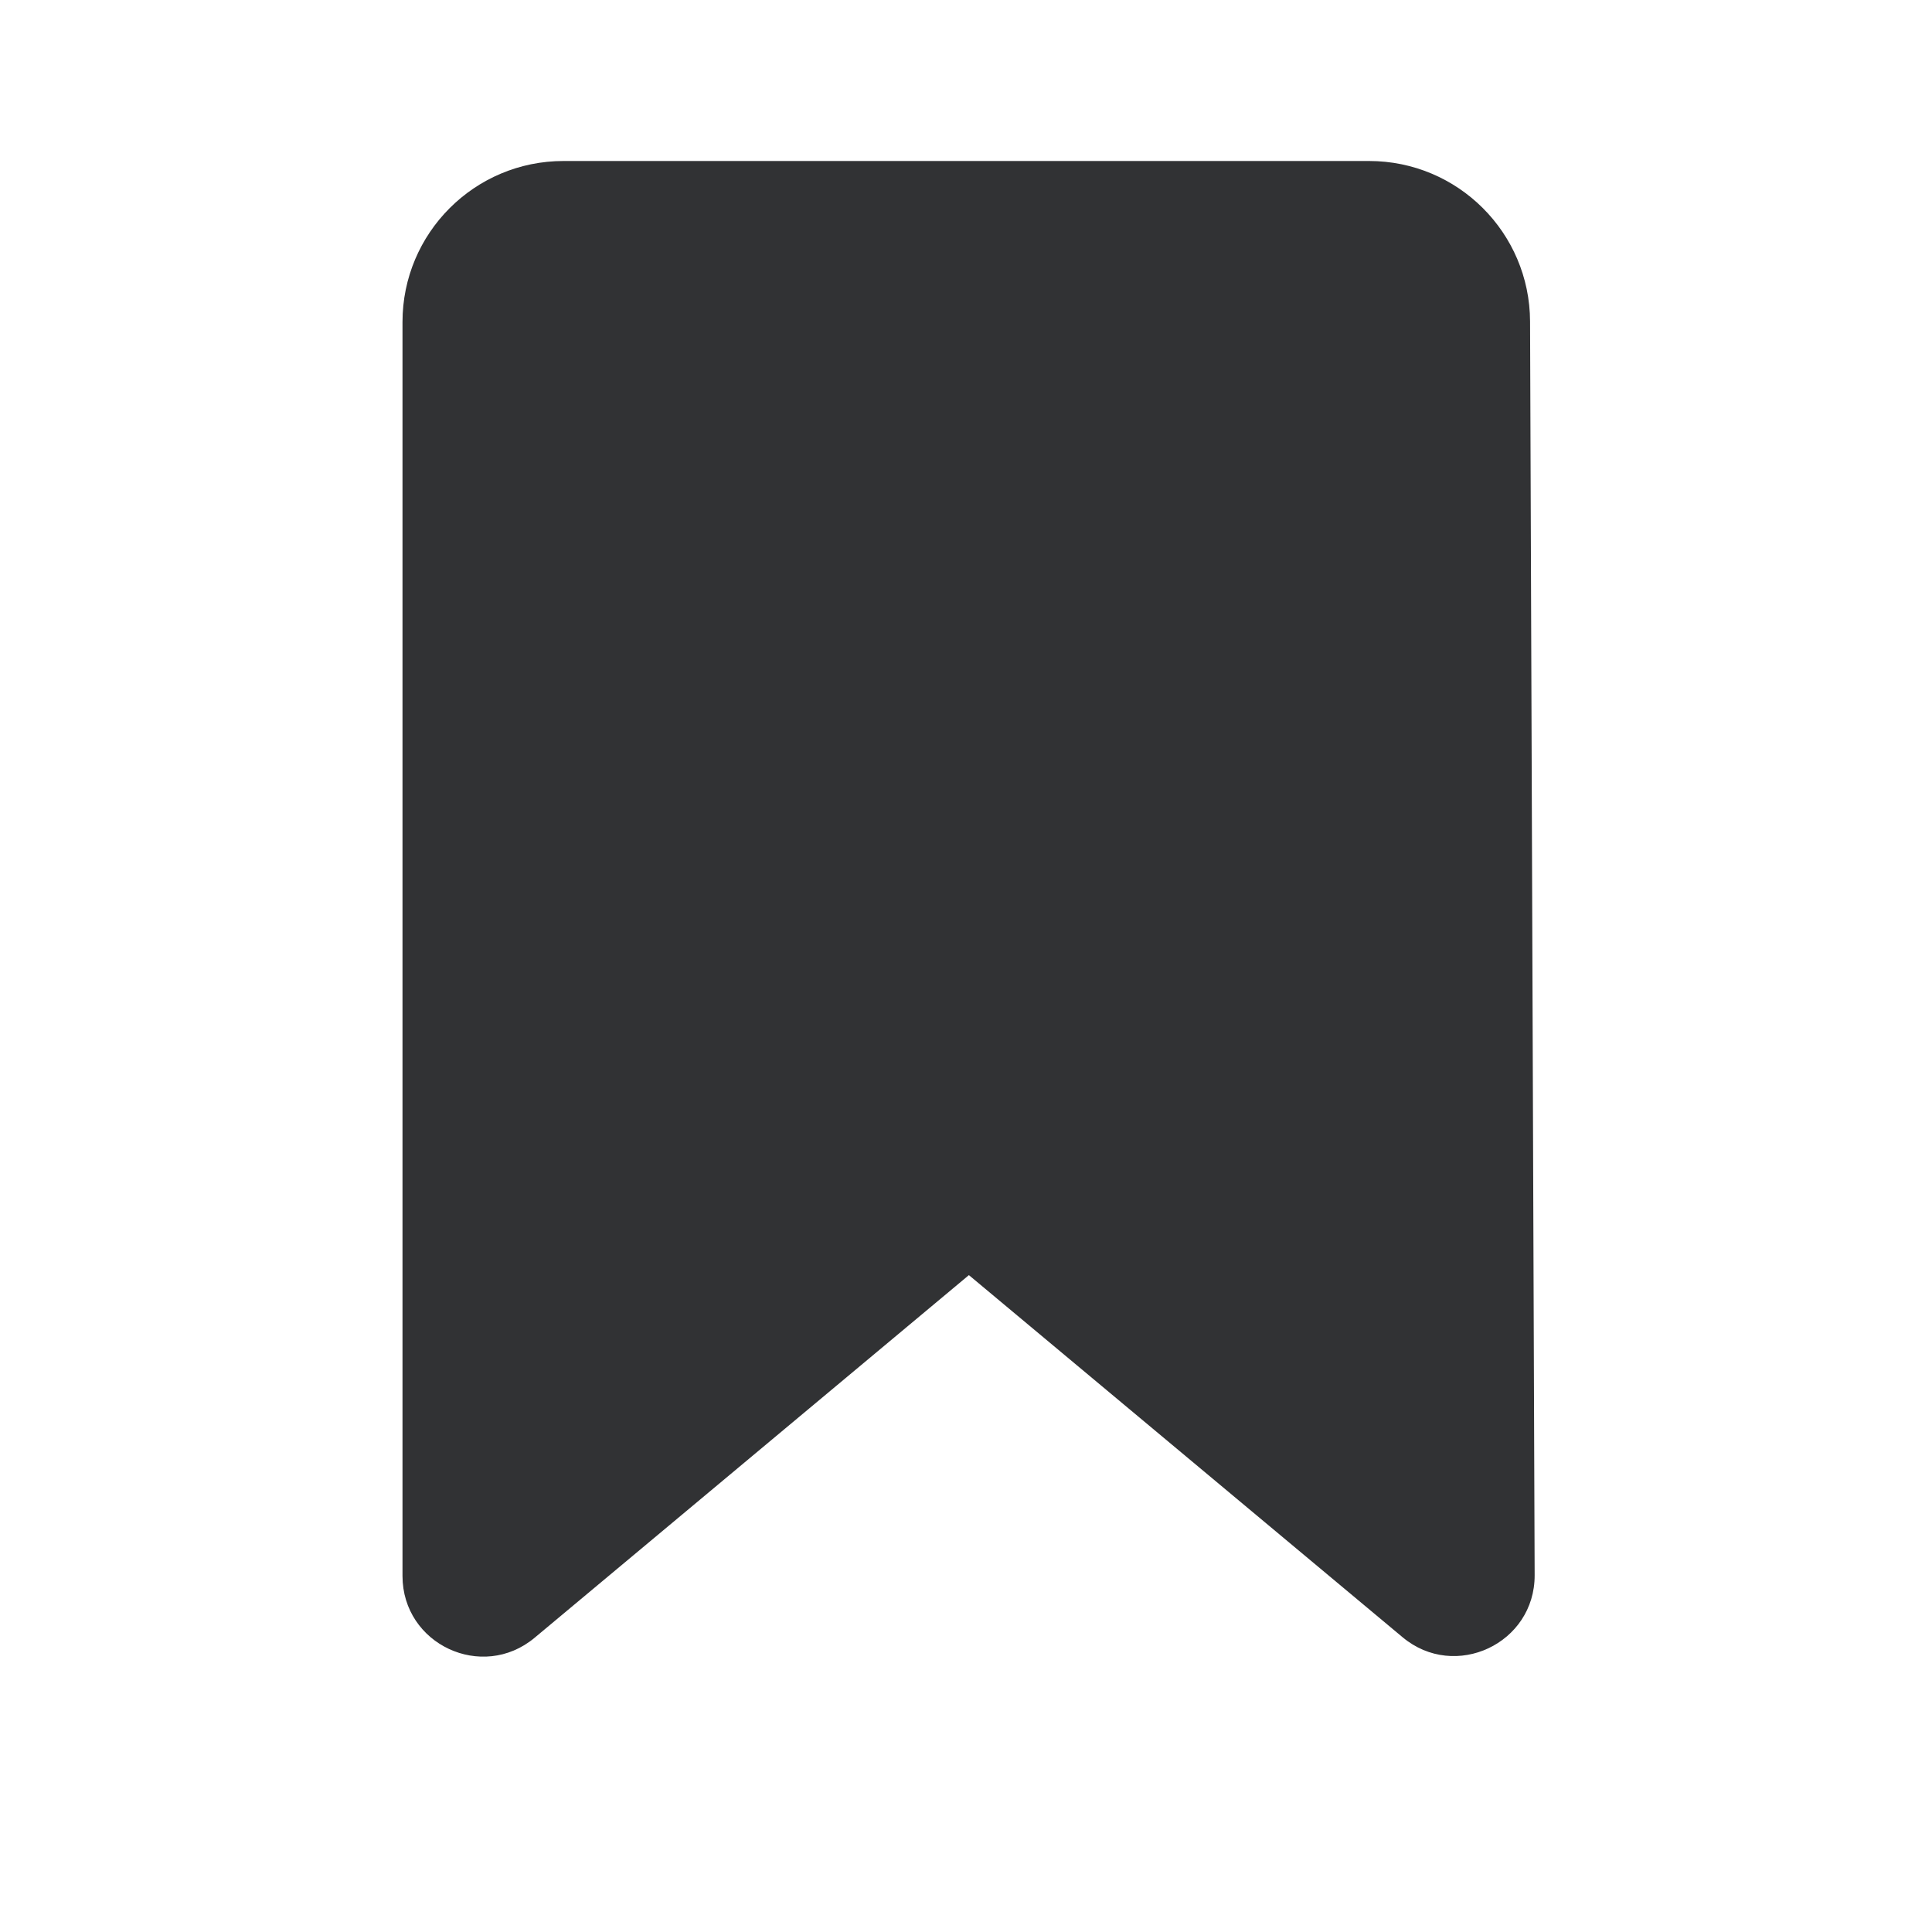
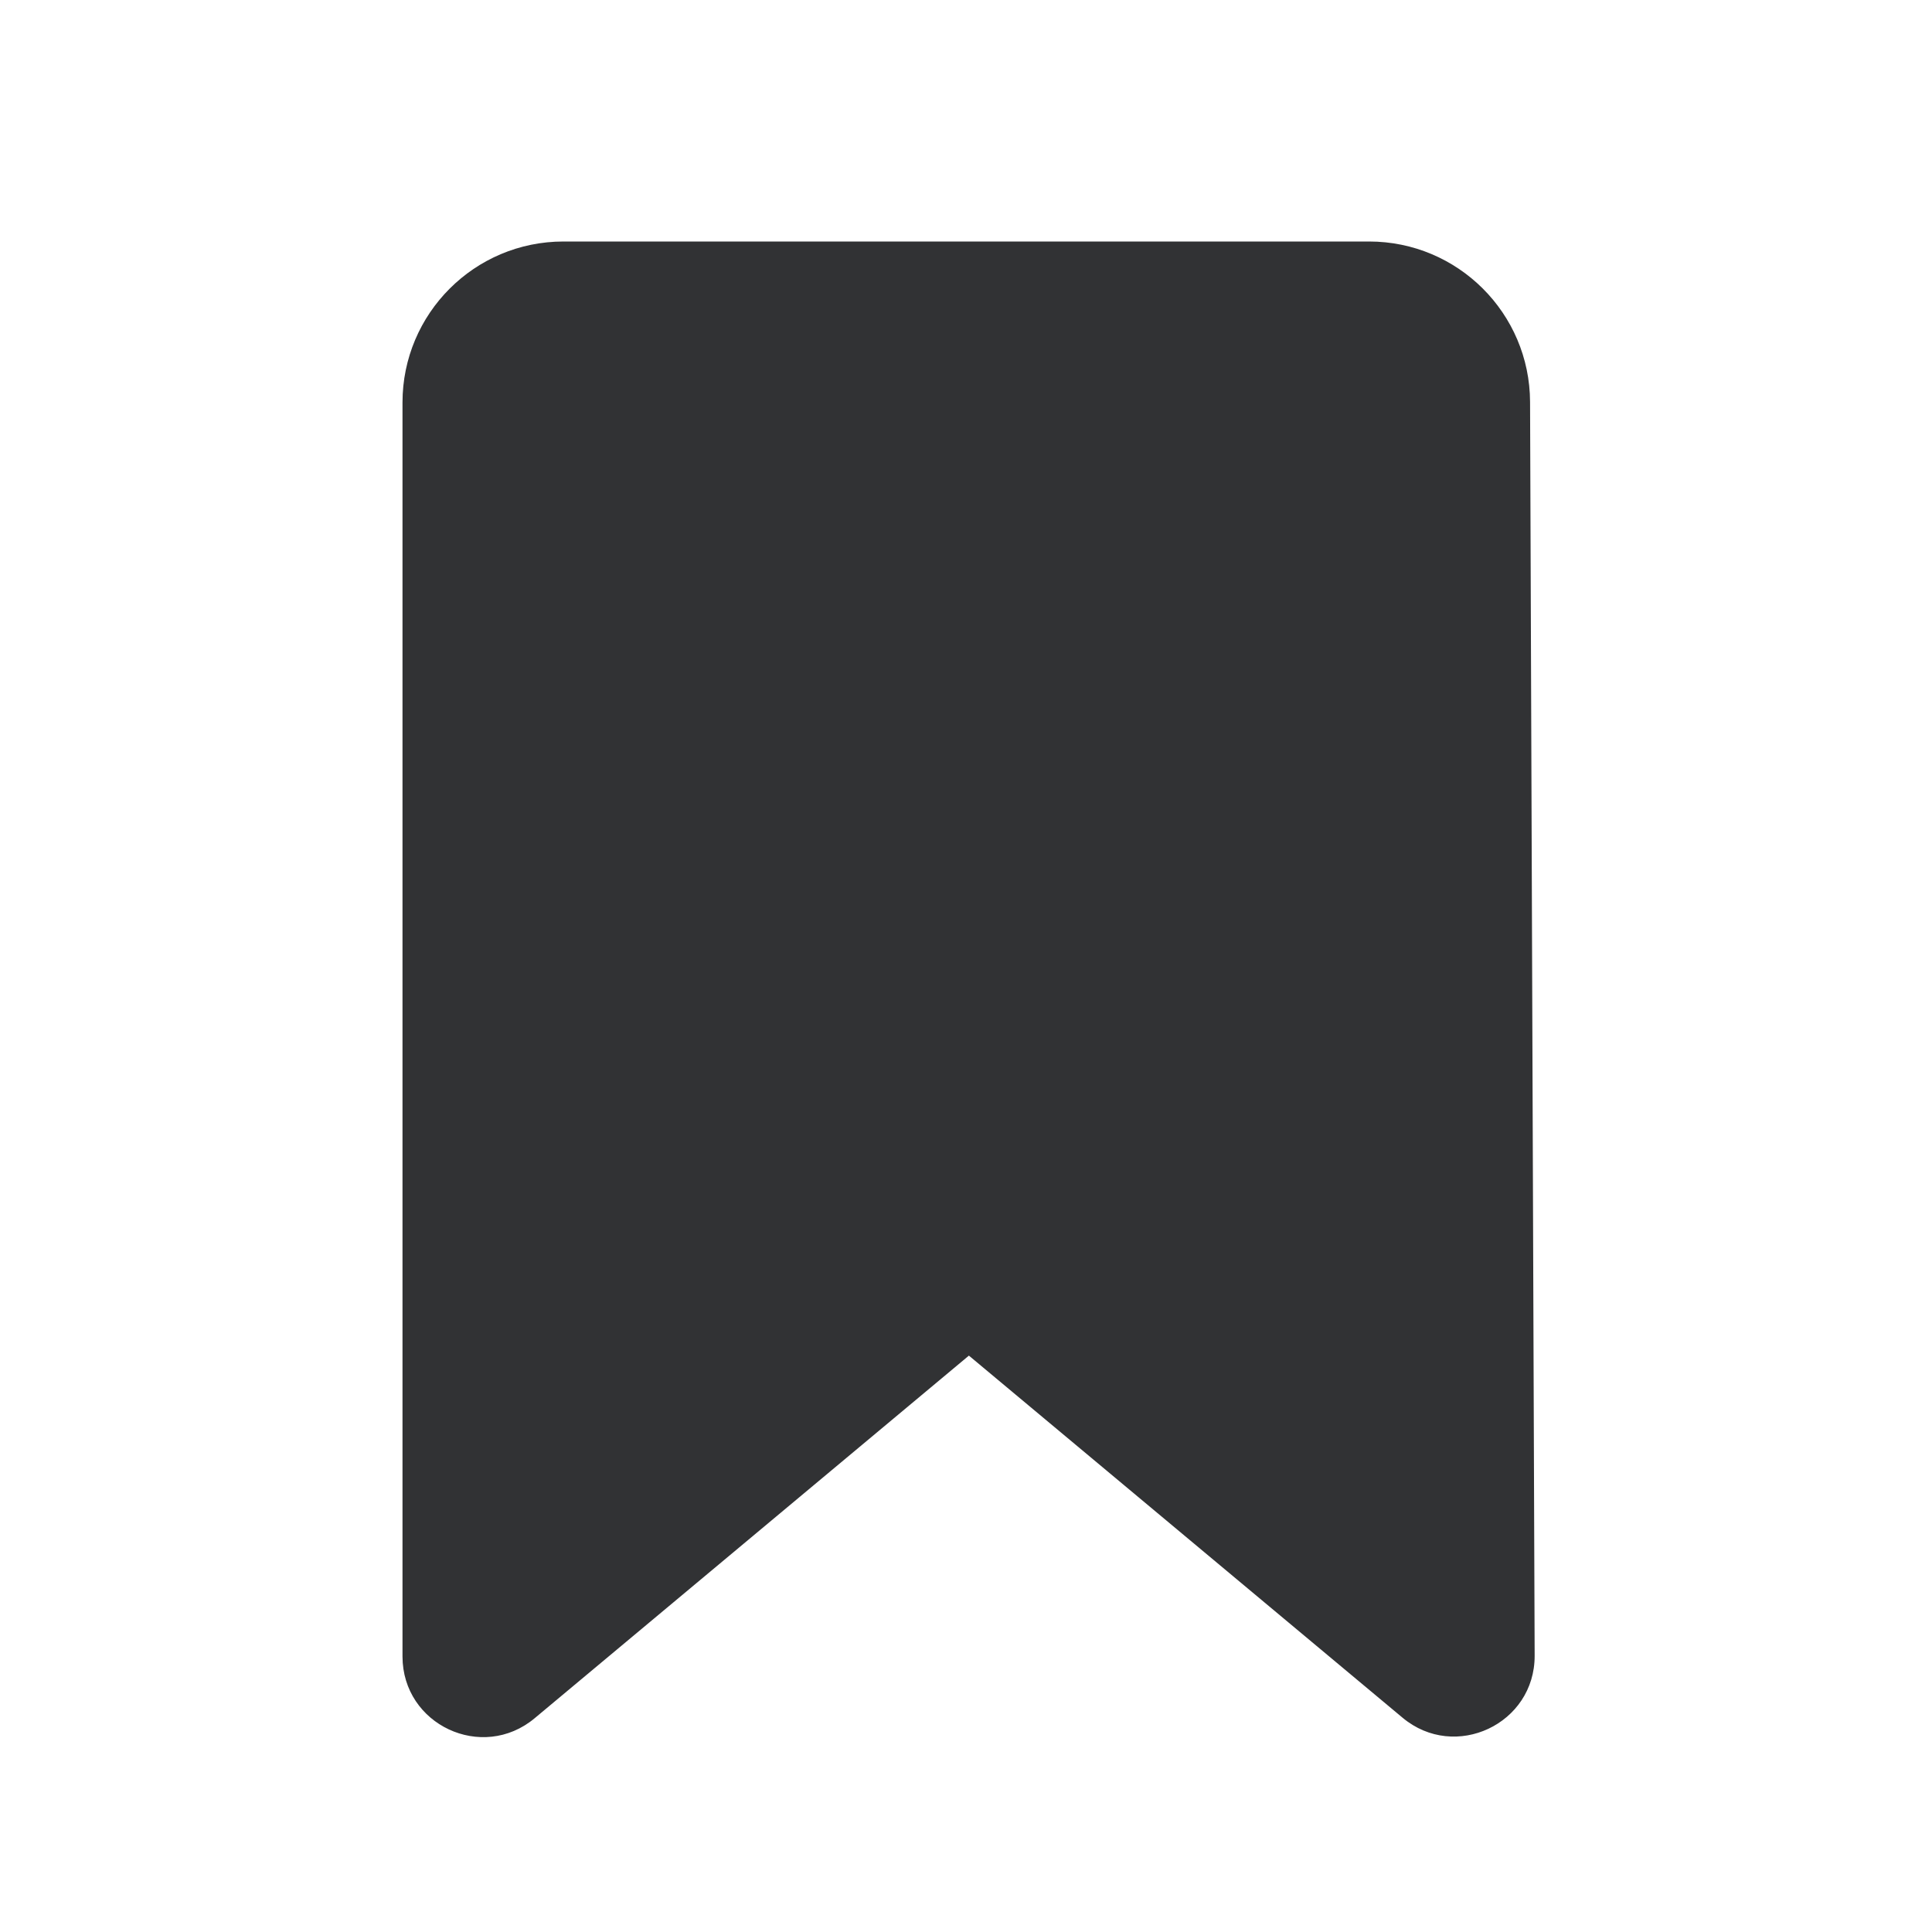
<svg xmlns="http://www.w3.org/2000/svg" width="24" height="24" viewBox="0 0 24 24" fill="none">
-   <path fill-rule="evenodd" clip-rule="evenodd" d="M19.007 3.993C19.003 2.891 18.109 2 17.007 2H7C5.895 2 5 2.896 5 4L5 19.577C5 20.426 5.989 20.889 6.641 20.345L12.036 15.84L17.423 20.338C18.075 20.883 19.067 20.417 19.064 19.567L19.007 3.993Z" fill="#313234" />
+   <path fill-rule="evenodd" clip-rule="evenodd" d="M19.007 4.993C19.003 3.891 18.109 3 17.007 3H7C5.895 3 5 3.896 5 5L5 20.577C5 21.426 5.989 21.889 6.641 21.345L12.036 16.84L17.423 21.338C18.075 21.883 19.067 21.417 19.064 20.567L19.007 4.993Z" fill="#313234" />
</svg>
